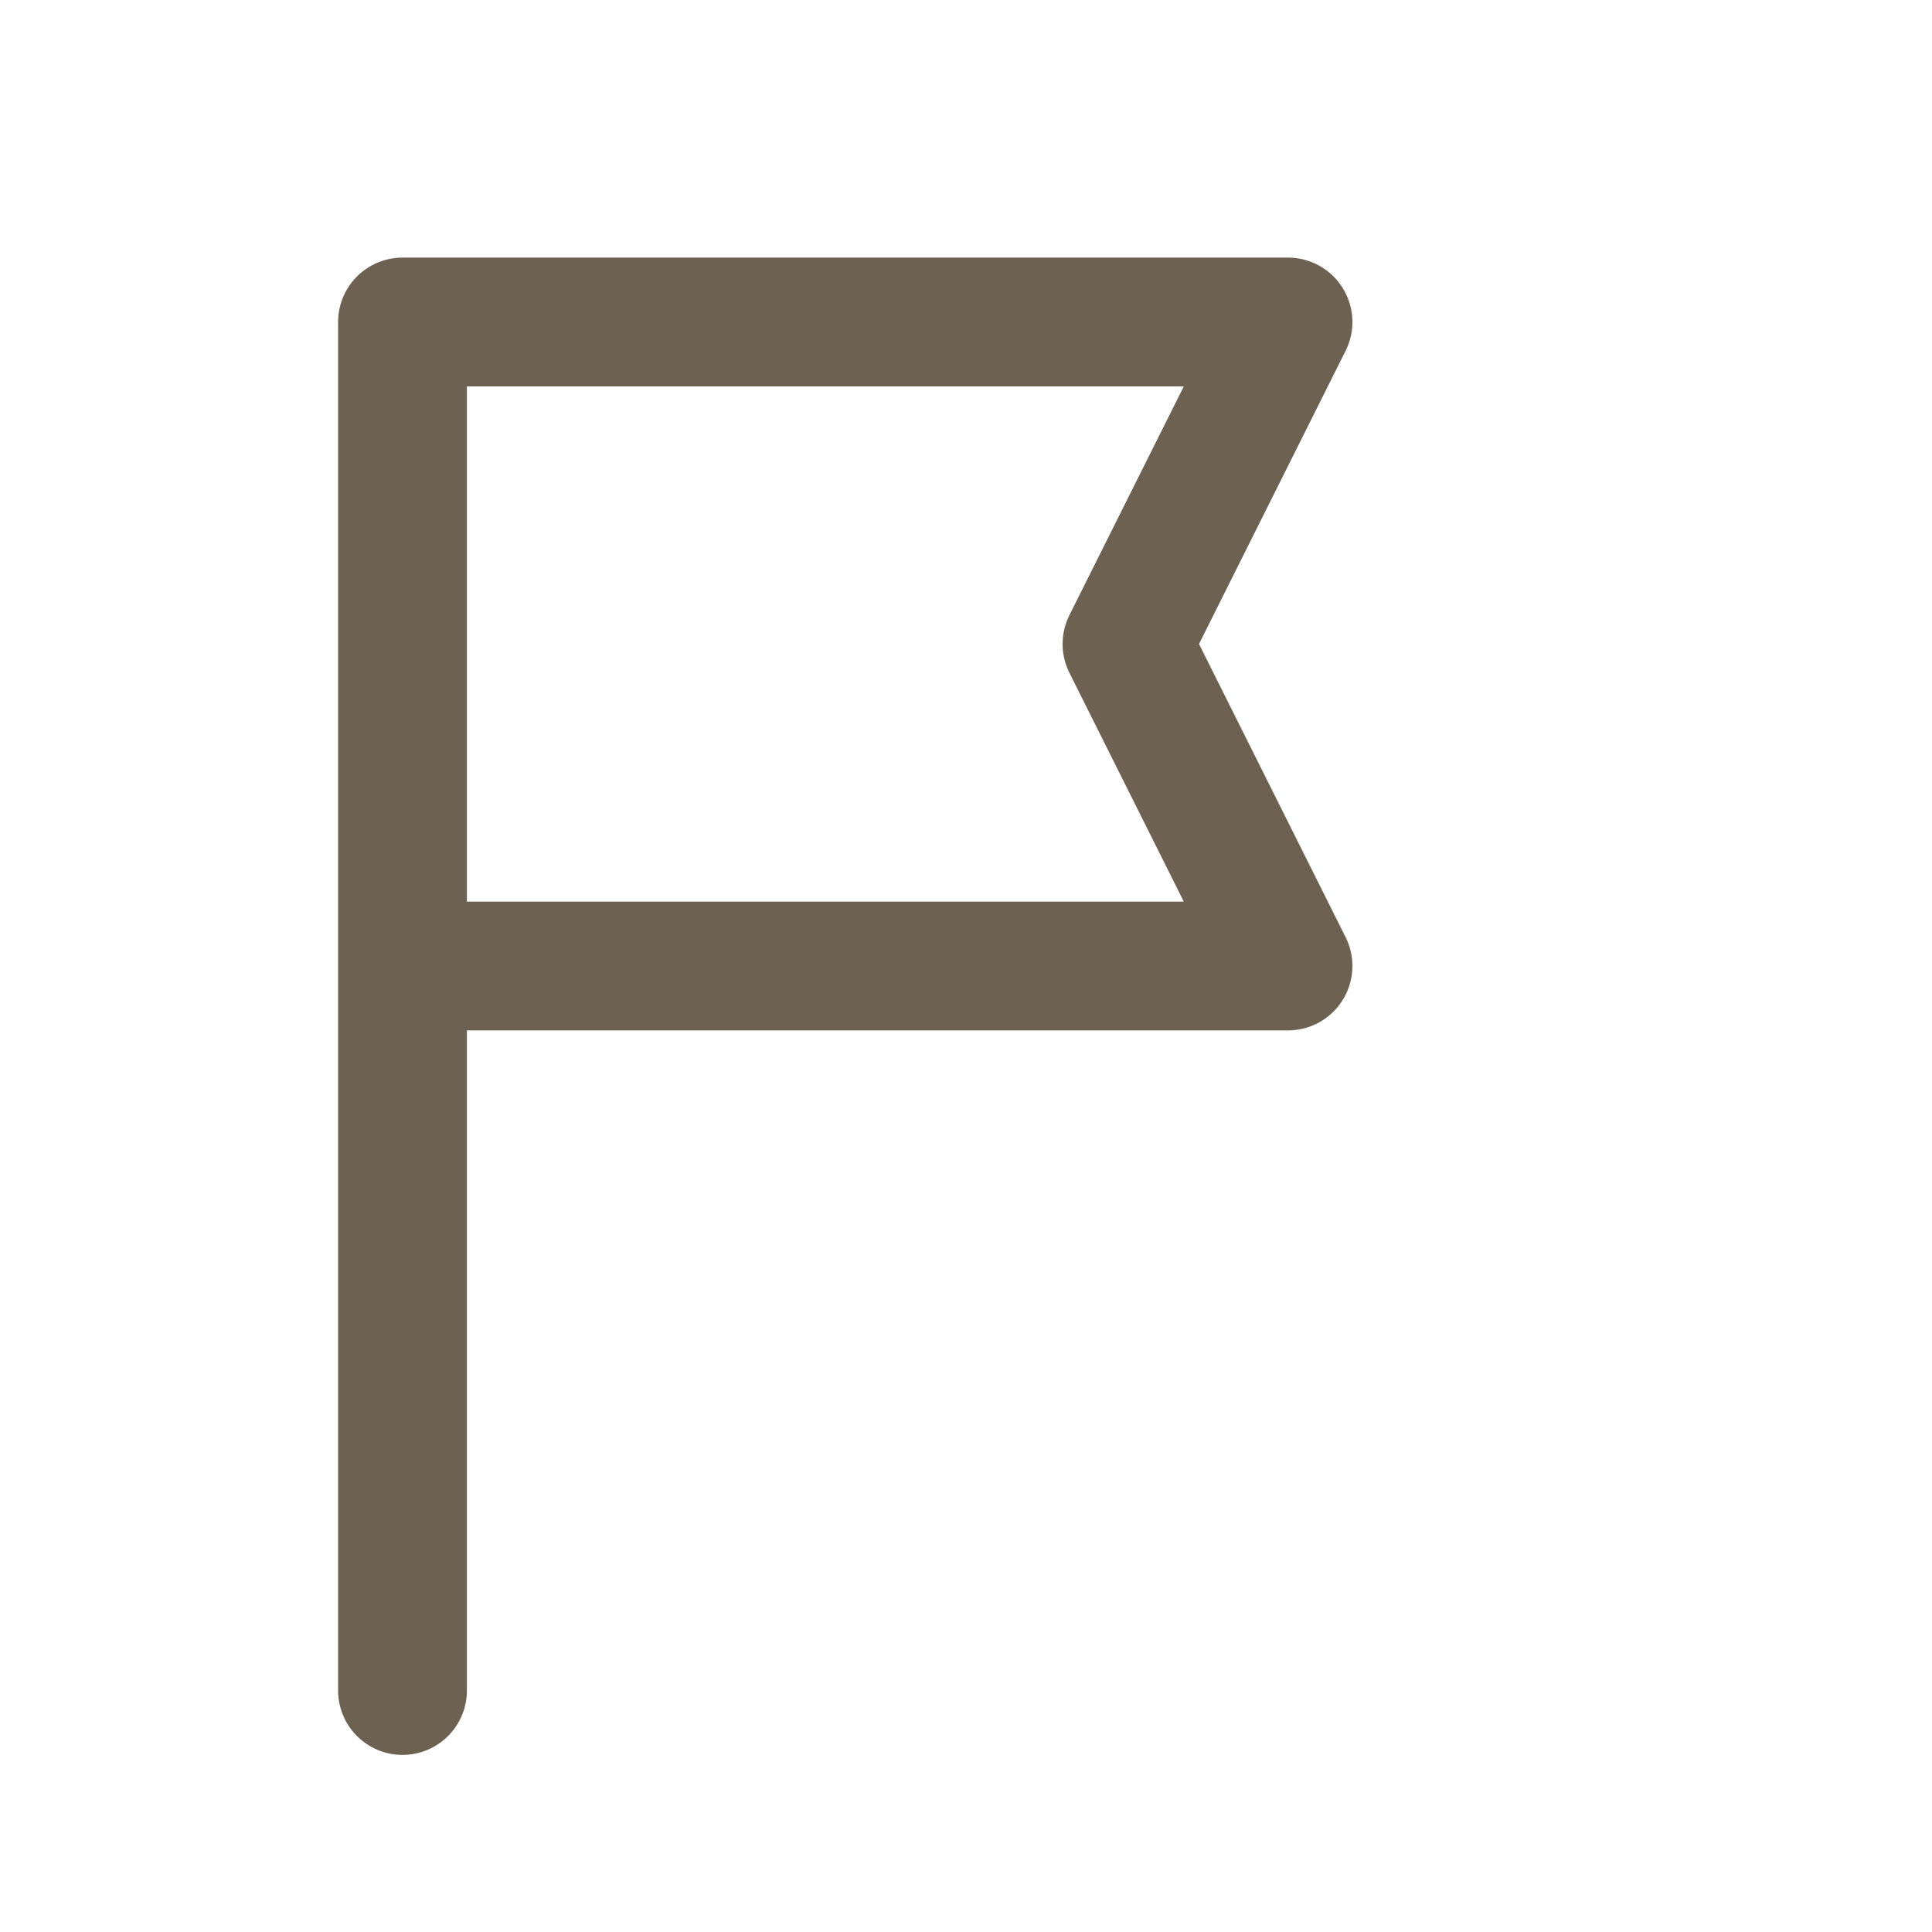
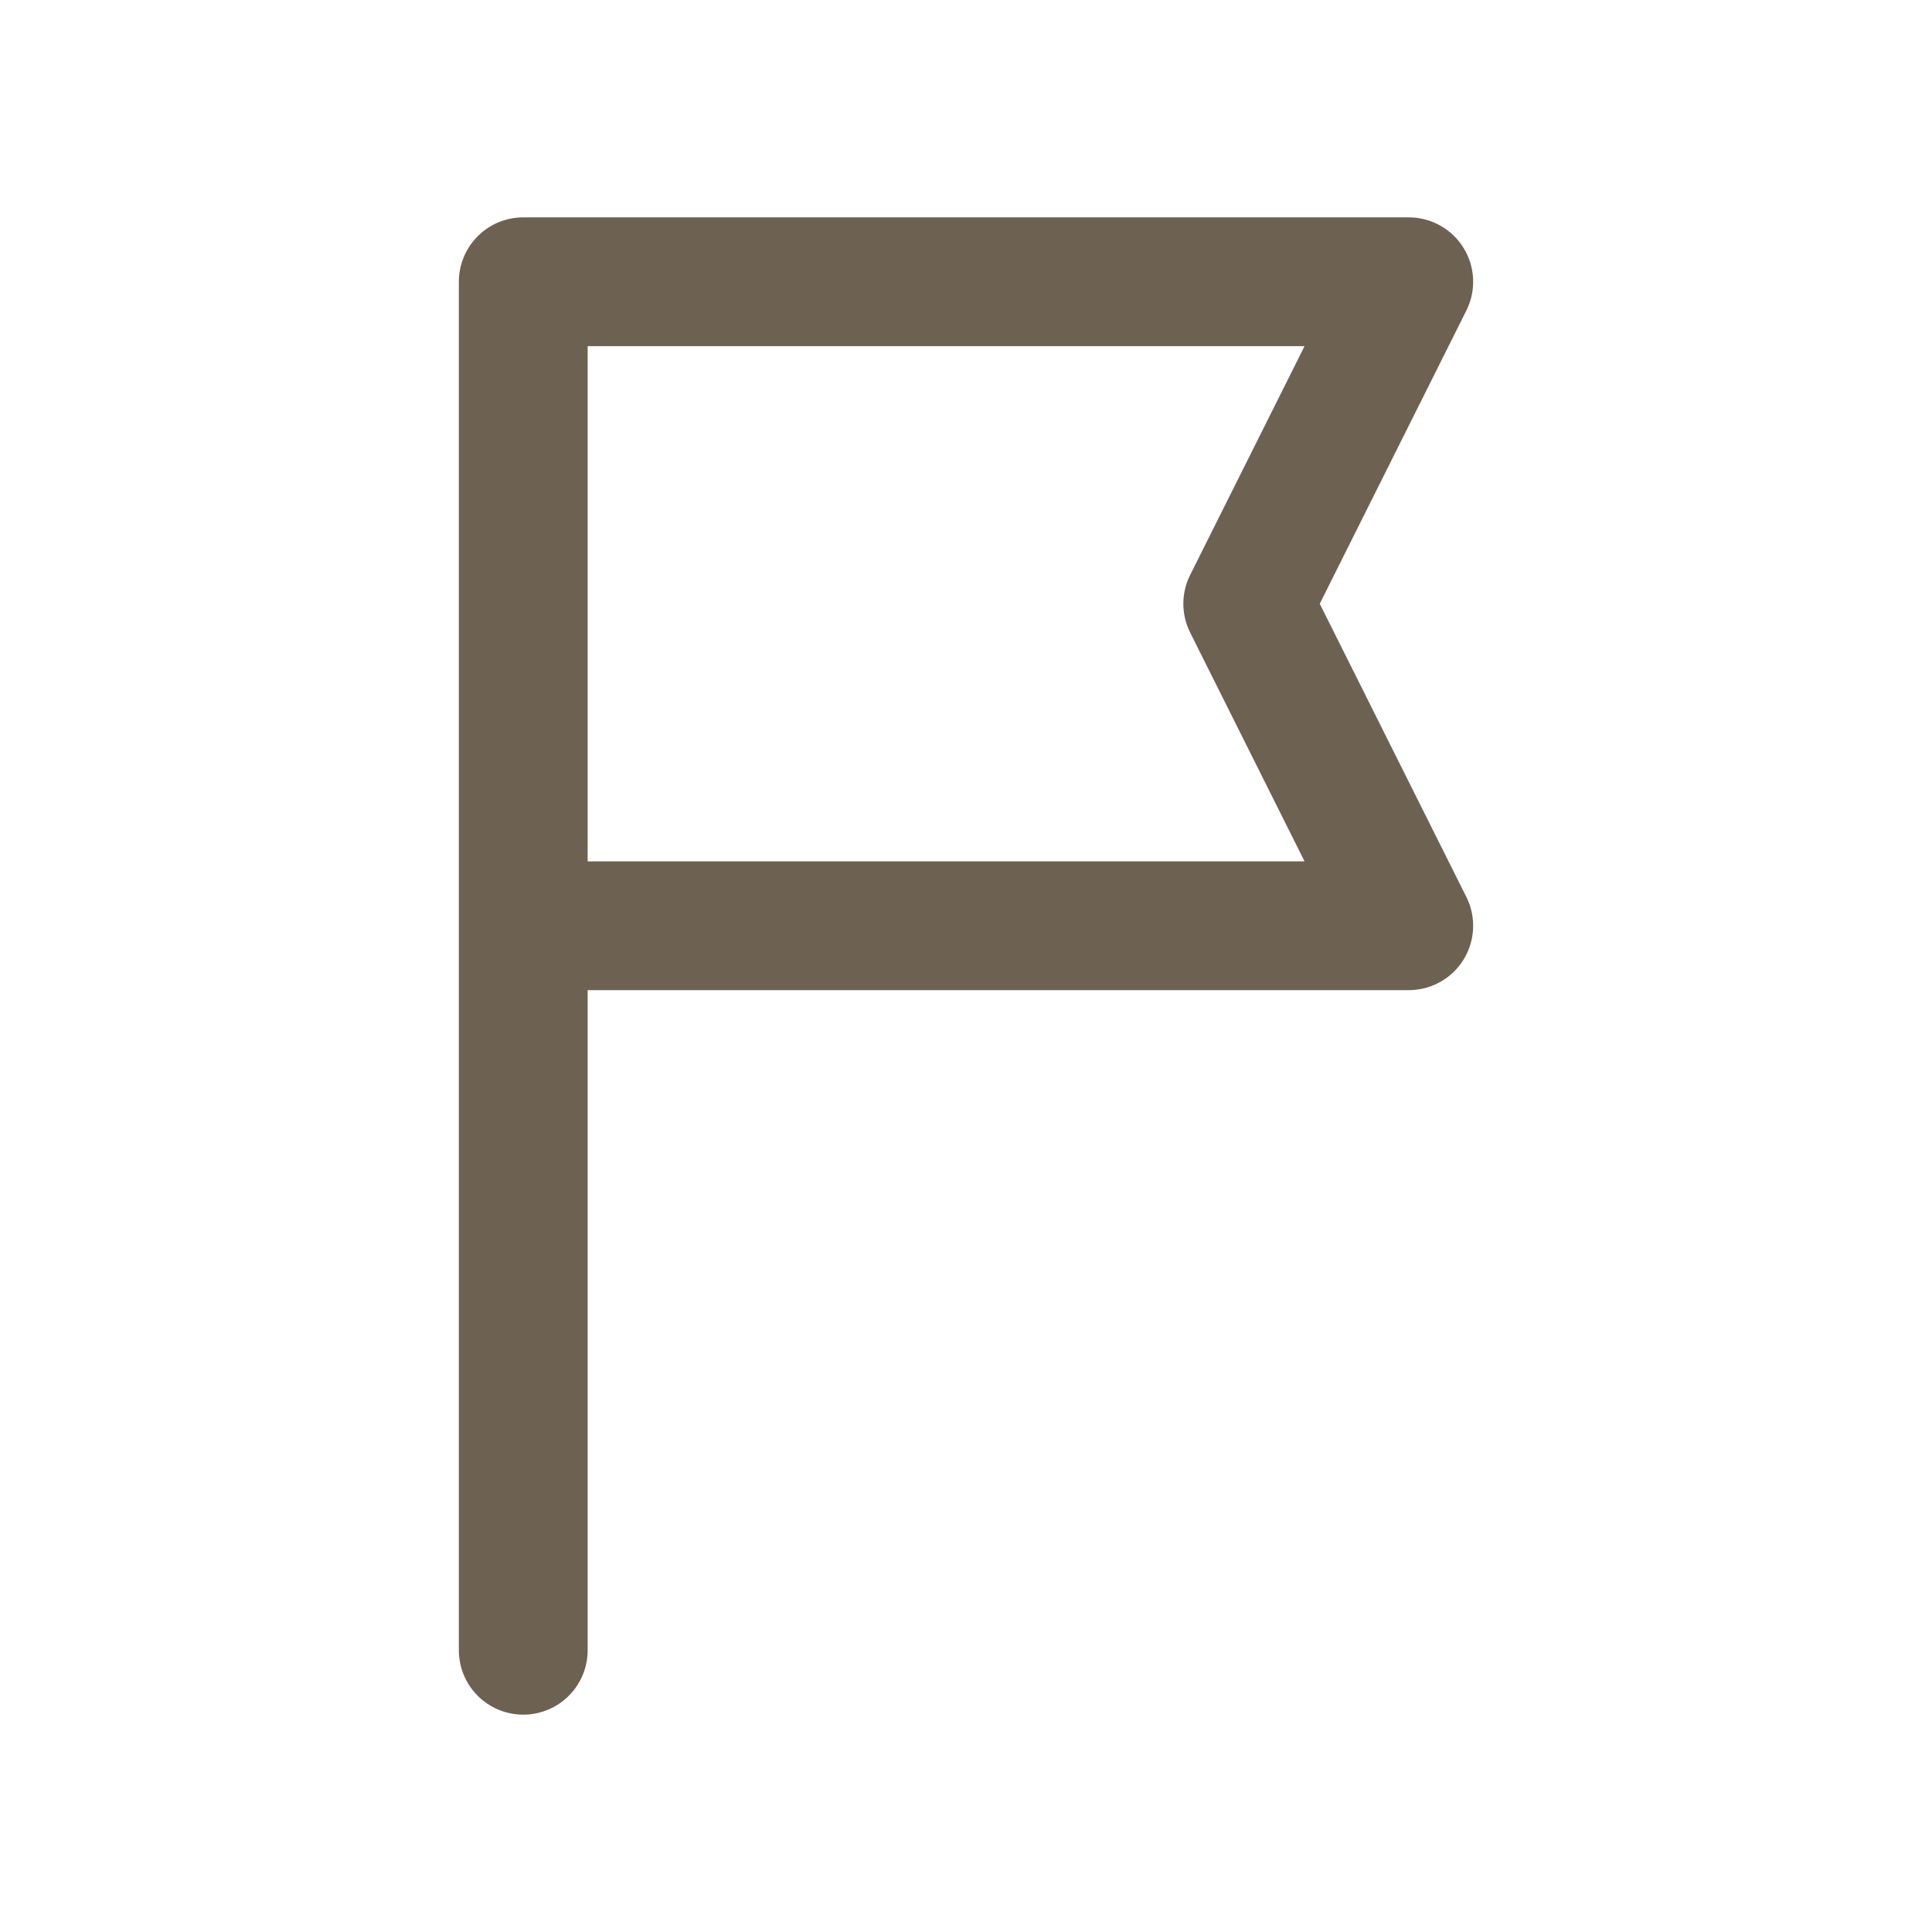
- <svg xmlns="http://www.w3.org/2000/svg" width="16" height="16" viewBox="0 0 24 24" fill="none" stroke="#6d6152" stroke-width="1.6" stroke-linecap="round" stroke-linejoin="round">
+ <svg xmlns="http://www.w3.org/2000/svg" width="16" height="16" viewBox="-1.5 0.5 24 24" fill="none" stroke="#6d6152" stroke-width="1.6" stroke-linecap="round" stroke-linejoin="round">
  <path d="M5 21V4m0 0h11l-2 4 2 4H5" />
</svg>
